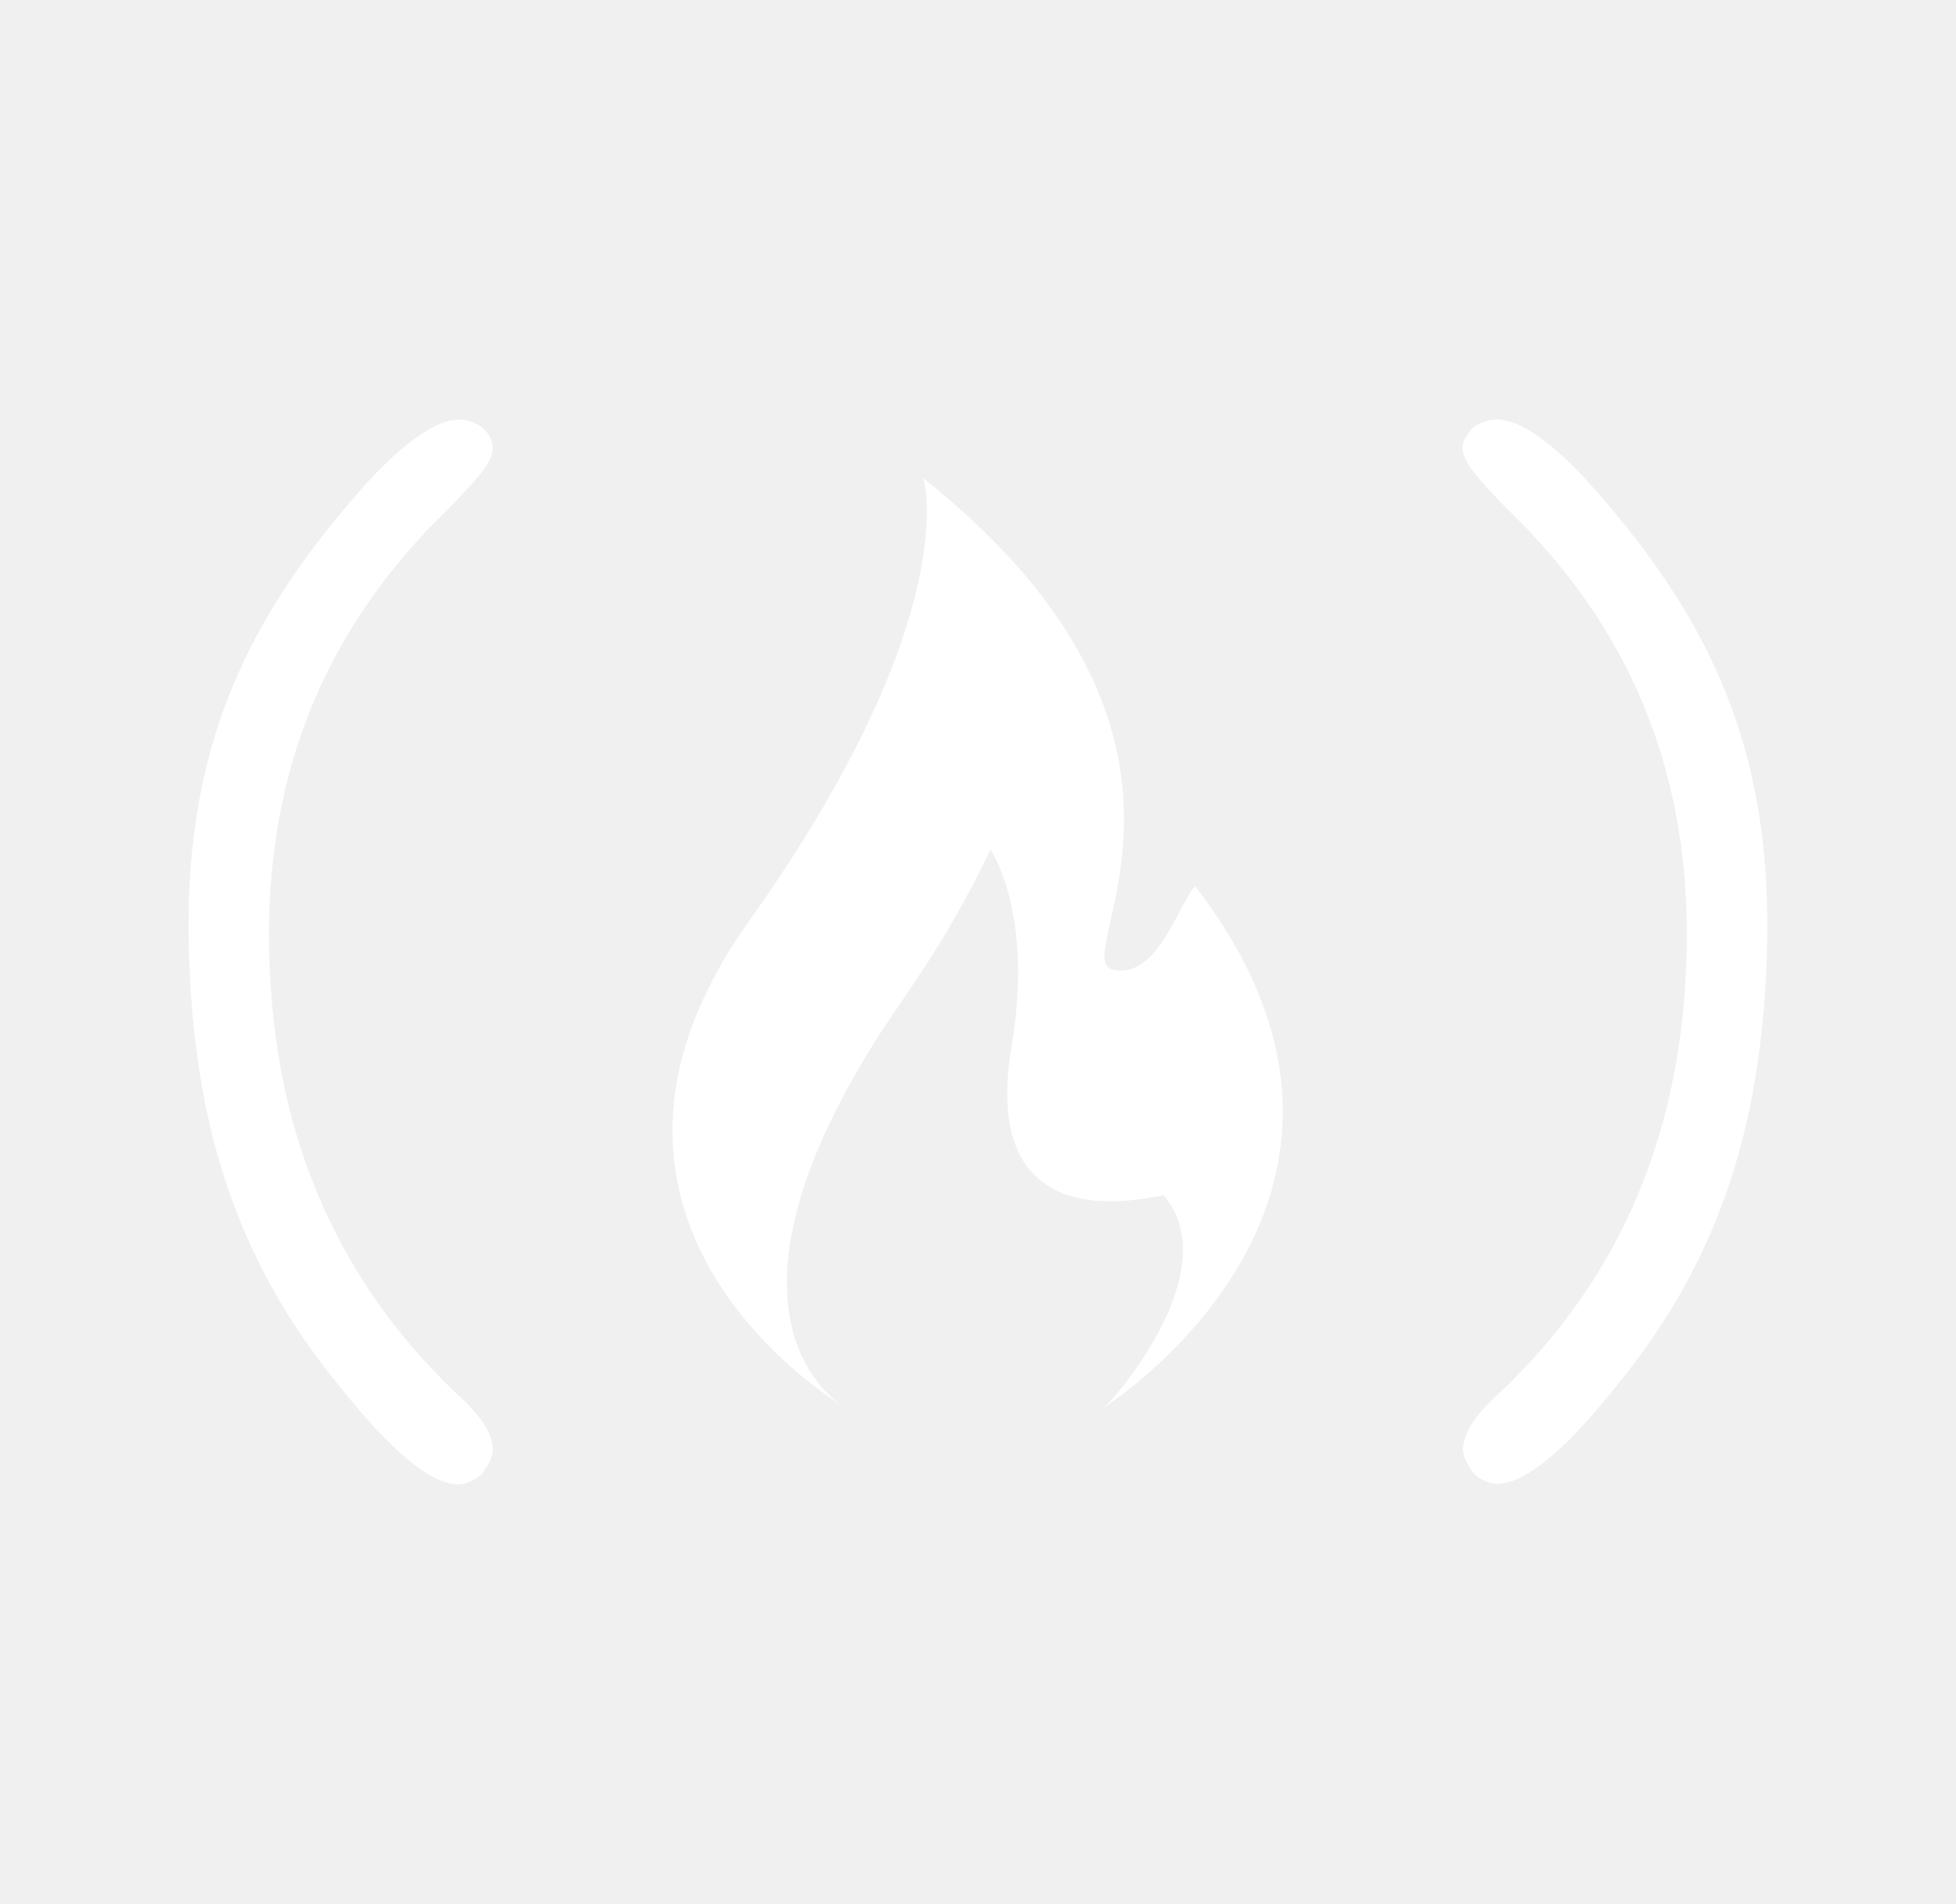
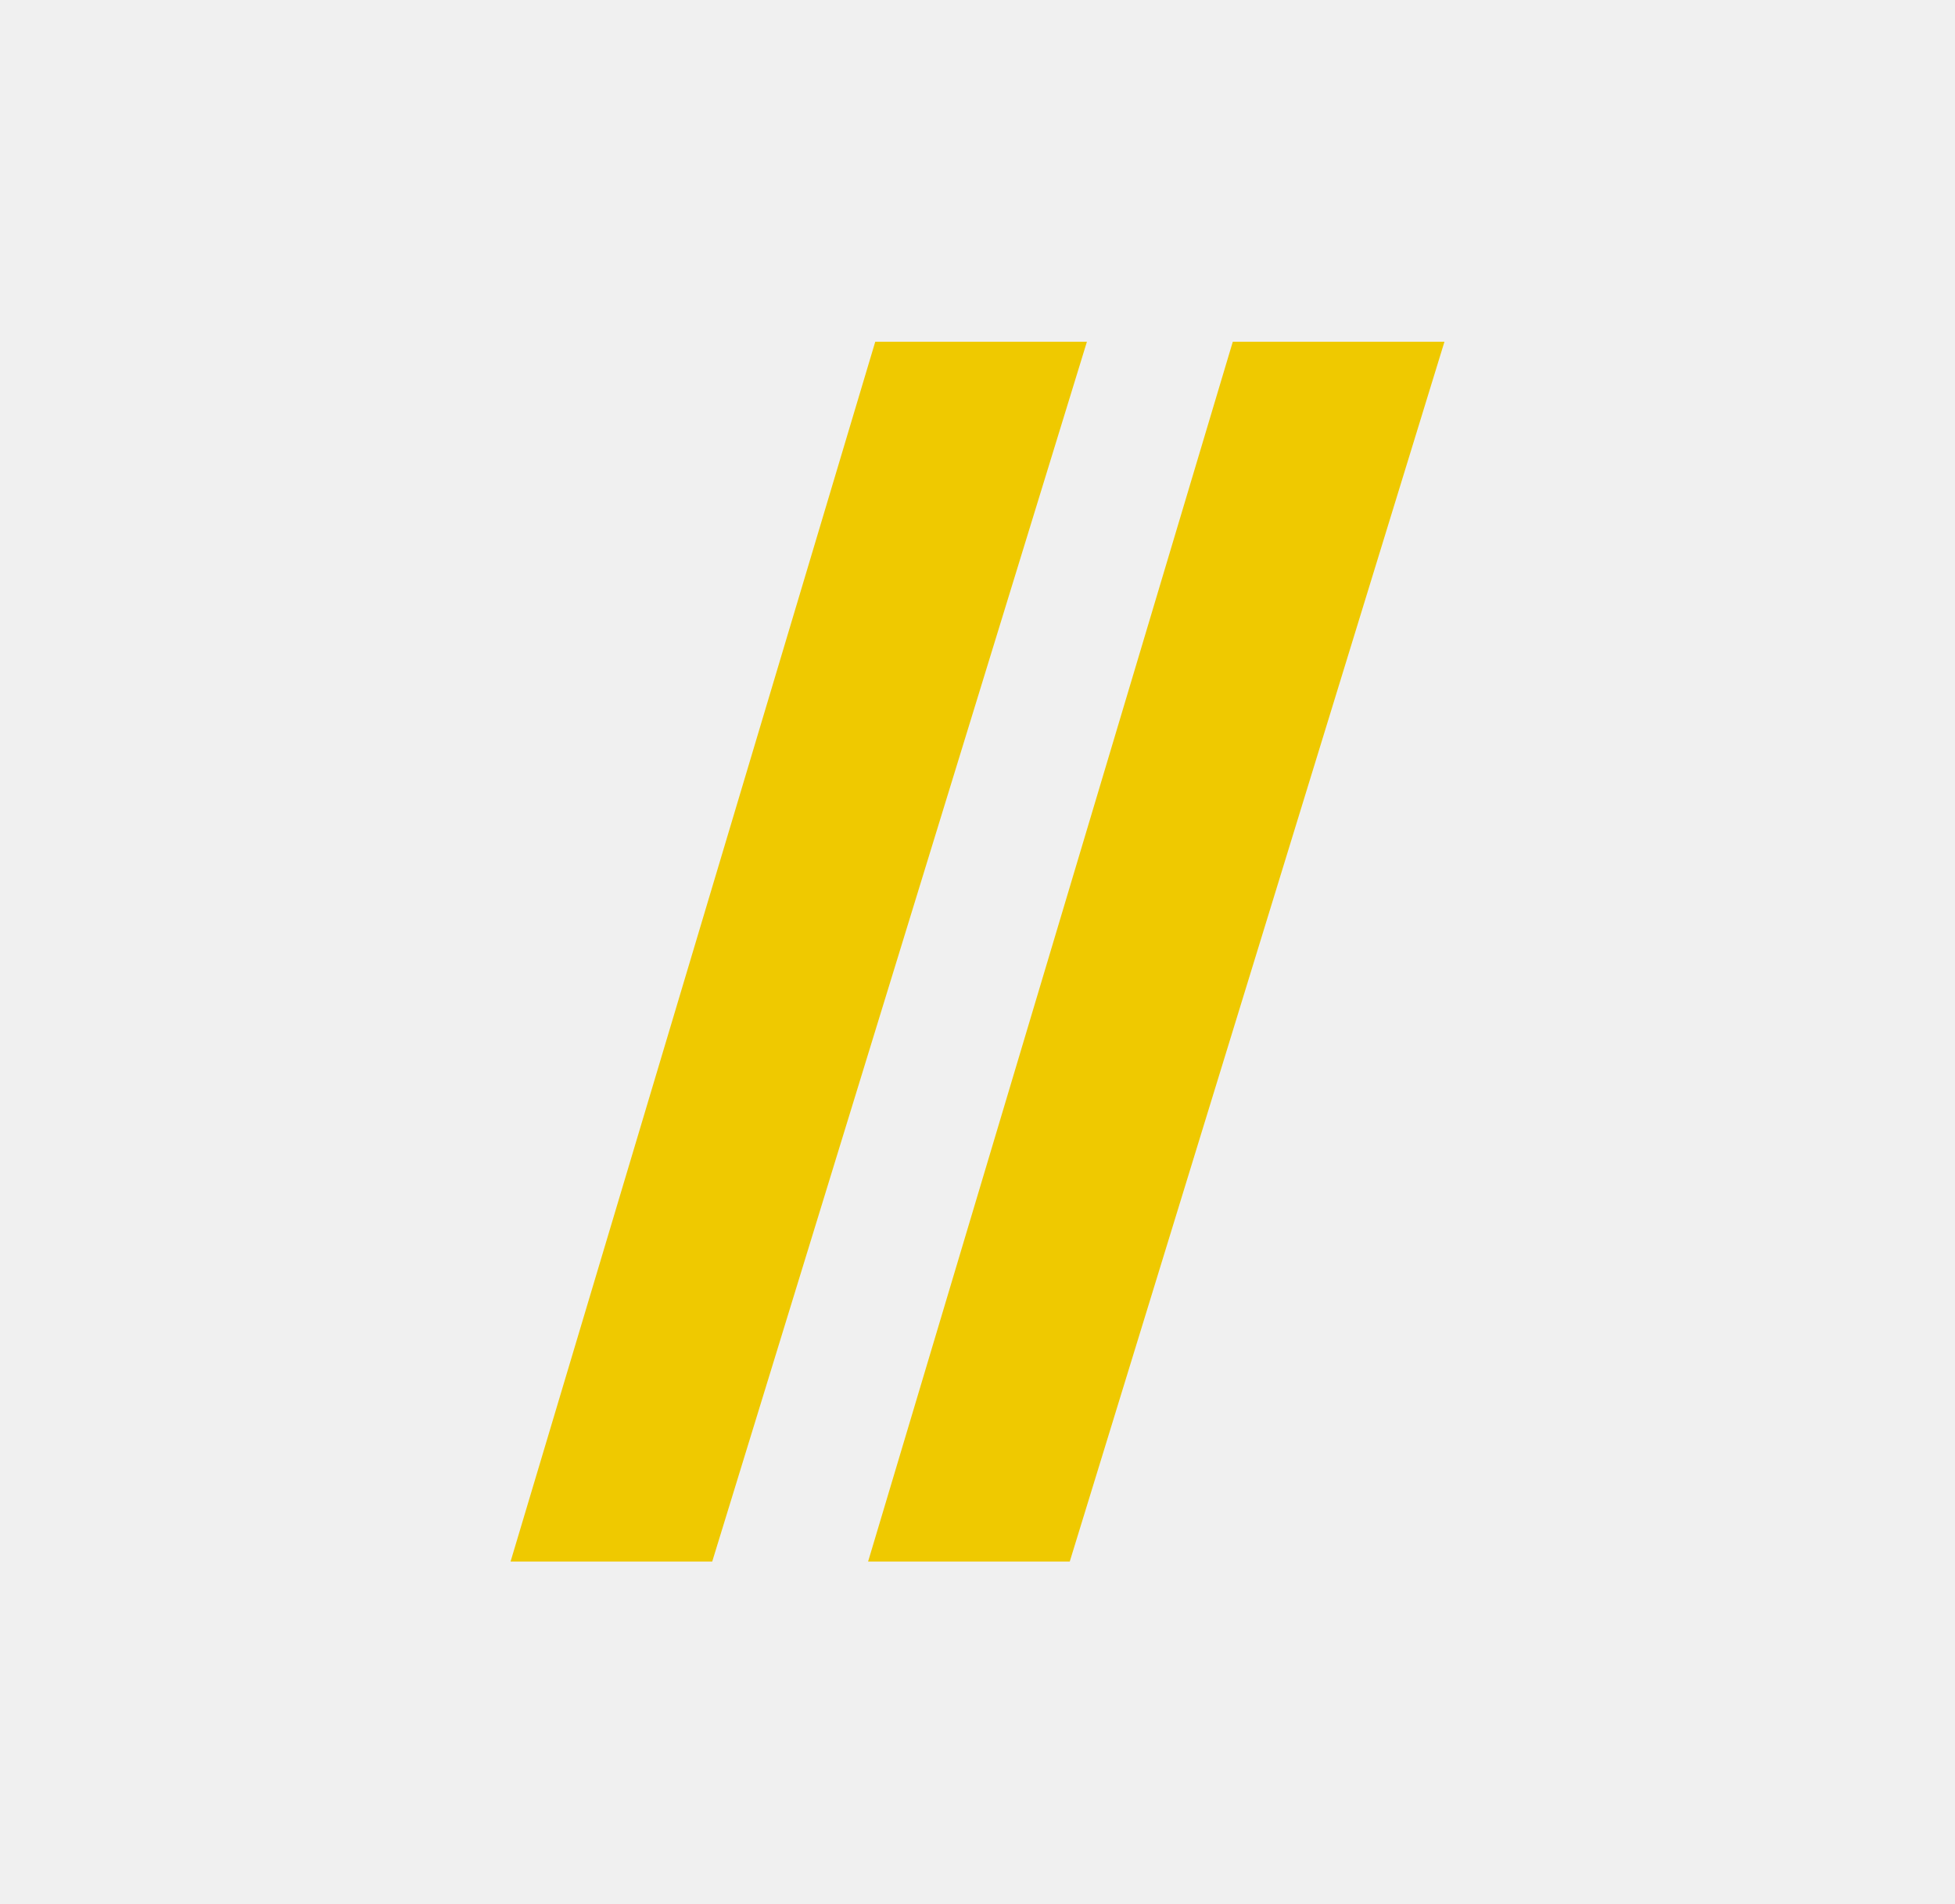
- <svg xmlns="http://www.w3.org/2000/svg" version="1.1" x="0px" y="0px" viewBox="0 0 136.7 133.07" style="enable-background:new 0 0 136.7 133.07;" xml:space="preserve">
+ <svg xmlns="http://www.w3.org/2000/svg" version="1.1" id="Layer_1" x="0px" y="0px" viewBox="0 0 136.7 133.1" style="enable-background:new 0 0 136.7 133.1;" xml:space="preserve">
  <style type="text/css">
	.st0{display:none;}
- 	.st1{display:inline;fill:#C4C3C3;}
- 	.st2{display:inline;fill:#ED1F24;}
+ 	.st1{display:inline;fill:#BCBCBC;}
+ 	.st2{display:inline;fill:#E91A25;}
	.st3{fill:#FFFFFF;}
- 	.st4{fill:#EEC919;}
- 	.st5{fill:#797979;}
- 	.st6{fill:#F15A29;}
- 	.st7{fill:#4853A4;}
- 	.st8{fill:none;stroke:#1D76BB;stroke-width:0.193;stroke-linecap:round;stroke-linejoin:round;stroke-miterlimit:10;}
- 	.st9{fill:#28A8E0;}
- 	.st10{fill:#1D76BB;}
- 	.st11{fill-rule:evenodd;clip-rule:evenodd;fill:#1668B1;}
- 	.st12{fill:#00A651;}
- 	.st13{fill:#0B0C0E;}
- 	.st14{fill:#010101;}
- 	.st15{fill:#050505;}
- 	.st16{fill:#020202;}
- 	.st17{fill:#080A0C;}
- 	.st18{fill:#0A0B0D;}
- 	.st19{fill:#080808;}
- 	.st20{fill:#0F1112;}
- 	.st21{fill:#101212;}
- 	.st22{fill:#0E1011;}
- 	.st23{fill:#A3795F;}
- 	.st24{fill:#D2AA91;}
- 	.st25{fill:#060506;}
- 	.st26{fill:#D1A990;}
- 	.st27{fill:#060606;}
- 	.st28{fill:#0B0B0B;}
- 	.st29{fill:#110F0E;}
- 	.st30{fill:#D0A891;}
- 	.st31{fill:#181412;}
- 	.st32{fill:#BA967F;}
- 	.st33{fill:#101010;}
- 	.st34{fill:#1C1715;}
- 	.st35{fill:#8D7262;}
- 	.st36{fill:#303230;}
- 	.st37{fill:#474E47;}
- 	.st38{fill:#3A453A;}
- 	.st39{fill:#B7947D;}
- 	.st40{fill:#5E6C42;}
- 	.st41{fill:#BC9882;}
- 	.st42{fill:#BA9680;}
- 	.st43{fill:#AD8B77;}
- 	.st44{fill:#A28B70;}
- 	.st45{fill:#917564;}
- 	.st46{fill:#7B6555;}
- 	.st47{fill:#534339;}
- 	.st48{fill:#56453B;}
- 	.st49{fill:#D5AB92;}
- 	.st50{fill:#A3775E;}
- 	.st51{fill:#A2785E;}
- 	.st52{fill:#050706;}
- 	.st53{fill:#0A0808;}
- 	.st54{fill:#CCA48C;}
- 	.st55{fill:#090909;}
- 	.st56{fill:#171412;}
- 	.st57{fill:#13110F;}
- 	.st58{fill:#CAA28A;}
- 	.st59{fill:#C49E87;}
- 	.st60{fill:#413026;}
- 	.st61{fill:#1A1614;}
- 	.st62{fill:#9B7D6B;}
- 	.st63{fill:#0D0B0B;}
- 	.st64{fill:#9A6D57;}
- 	.st65{fill:#EDEBE8;}
- 	.st66{fill:#8D6751;}
- 	.st67{fill:#2A2320;}
- 	.st68{fill:#34261E;}
- 	.st69{fill:#1B1512;}
- 	.st70{fill:#362920;}
- 	.st71{fill:#181A12;}
- 	.st72{fill:#382920;}
- 	.st73{fill:#37291F;}
- 	.st74{fill:#342923;}
- 	.st75{fill:#575453;}
- 	.st76{fill:#A2948B;}
- 	.st77{fill:#1D1715;}
- 	.st78{fill:#211C18;}
- 	.st79{fill:#443F3D;}
- 	.st80{fill:#403F3F;}
- 	.st81{fill:#5F5E5E;}
- 	.st82{fill:#1E1E1E;}
- 	.st83{fill:#553F31;}
- 	.st84{fill:#B3B3B3;}
- 	.st85{fill:#46352B;}
- 	.st86{fill:#83604C;}
- 	.st87{fill:#0E0F12;}
- 	.st88{fill:#ECEDED;}
- 	.st89{fill:#17181A;}
- 	.st90{fill:#222226;}
- 	.st91{fill:#BCBCBC;}
- 	.st92{fill:#DCDCDC;}
- 	.st93{fill:#262525;}
- 	.st94{fill:#C29C82;}
- 	.st95{fill:#09090B;}
- 	.st96{fill:#030303;}
- 	.st97{fill:#D2A891;}
- 	.st98{fill:#040404;}
- 	.st99{fill:#090A0C;}
- 	.st100{fill:#070606;}
- 	.st101{fill:#0B0A0A;}
- 	.st102{fill:#9E6F58;}
- 	.st103{fill:#D1A991;}
- 	.st104{fill:#D1A790;}
- 	.st105{fill:#080707;}
- 	.st106{fill:#100E0D;}
- 	.st107{fill:#D0A68D;}
- 	.st108{fill:#1B1612;}
- 	.st109{fill:#CCA38C;}
- 	.st110{fill:#CAA18A;}
- 	.st111{fill:#28201B;}
- 	.st112{fill:#241D18;}
- 	.st113{fill:#E7E6E5;}
- 	.st114{fill:#454544;}
- 	.st115{fill:#1A1817;}
- 	.st116{fill:#1F1813;}
- 	.st117{fill:#33251D;}
- 	.st118{fill:#C29C84;}
- 	.st119{fill:#C89F87;}
- 	.st120{fill:#E9E8E8;}
- 	.st121{fill:#2E211A;}
- 	.st122{fill:#362E2A;}
- 	.st123{fill:#292624;}
- 	.st124{fill:#211913;}
- 	.st125{fill:#3D3732;}
- 	.st126{fill:#464646;}
- 	.st127{fill:#463A31;}
- 	.st128{fill:#946E56;}
- 	.st129{fill:#191411;}
- 	.st130{fill:#E4E4E4;}
- 	.st131{fill:#2F2823;}
- 	.st132{fill:#3B2B22;}
- 	.st133{fill:#252424;}
- 	.st134{fill:#262320;}
- 	.st135{fill:#745948;}
- 	.st136{fill:#333231;}
- 	.st137{fill:#1E1917;}
- 	.st138{fill:#46362B;}
- 	.st139{fill:#1D1613;}
- 	.st140{fill:#3C2C22;}
- 	.st141{fill:#3E3834;}
- 	.st142{fill:#4F4D4D;}
- 	.st143{fill:#F4F4F4;}
- 	.st144{fill:#E3E2E0;}
- 	.st145{fill:#37281F;}
- 	.st146{fill:#DDDAD9;}
- 	.st147{fill:#211915;}
- 	.st148{fill:#3A2D26;}
- 	.st149{fill:#3E2E23;}
- 	.st150{fill:#2A1E18;}
- 	.st151{fill:#E4E2E2;}
- 	.st152{fill:#D6D3D0;}
- 	.st153{fill:#4A362B;}
- 	.st154{fill:#33251E;}
- 	.st155{fill:#31241D;}
- 	.st156{fill:#3C2D23;}
- 	.st157{fill:#3F2E24;}
- 	.st158{fill:#3D3D3D;}
- 	.st159{fill:#7D5F4D;}
- 	.st160{fill:#34251E;}
- 	.st161{fill:#201F1F;}
- 	.st162{fill:#CDC5C0;}
- 	.st163{fill:#161211;}
- 	.st164{fill:#453932;}
- 	.st165{fill:#636363;}
- 	.st166{fill:#B58A71;}
- 	.st167{fill:#DED7D3;}
- 	.st168{fill:#656260;}
- 	.st169{fill:#C8BFBA;}
- 	.st170{fill:#CCCAC8;}
- 	.st171{fill:#513B2E;}
- 	.st172{fill:#D8CBC4;}
- 	.st173{fill:#382A23;}
- 	.st174{fill:#E7DFDA;}
- 	.st175{fill:#30271F;}
- 	.st176{fill:#A19D9C;}
- 	.st177{fill:#402F25;}
- 	.st178{fill:#0D0E10;}
- 	.st179{fill:#0D0E11;}
- 	.st180{fill:#0B0B0E;}
- 	.st181{fill:#0E0F11;}
- 	.st182{fill:#121316;}
- 	.st183{fill:#D3D3D3;}
- 	.st184{fill:#17181C;}
- 	.st185{fill:#2B2D2F;}
- 	.st186{fill:#DBDADA;}
- 	.st187{fill:#2B2B2F;}
- 	.st188{fill:#252629;}
- 	.st189{fill:#4C4E50;}
- 	.st190{fill:#636466;}
- 	.st191{fill:#2B2C2E;}
- 	.st192{fill:#1C1D21;}
- 	.st193{fill:#7B7B7D;}
- 	.st194{fill:#BABABA;}
- 	.st195{fill:#505153;}
- 	.st196{fill:#929394;}
- 	.st197{fill:#5C5E60;}
- 	.st198{fill:#393B3D;}
- 	.st199{fill:#100F0E;}
- 	.st200{fill:#191514;}
- 	.st201{fill:#1C1A19;}
- 	.st202{fill:#2B2725;}
- 	.st203{fill:#D5E9D6;}
- 	.st204{fill:#151312;}
- 	.st205{fill:#161311;}
- 	.st206{fill:#252624;}
- 	.st207{fill:#282828;}
- 	.st208{fill:#1B1B1B;}
- 	.st209{fill:#434140;}
- 	.st210{fill:#272626;}
- 	.st211{fill:#424242;}
- 	.st212{fill:#303030;}
- 	.st213{fill:#4D4D4D;}
- 	.st214{fill:#4B4B4B;}
- 	.st215{fill:#656565;}
- 	.st216{fill:#0F0F0E;}
- 	.st217{fill:#0C0B0B;}
- 	.st218{fill:#111111;}
- 	.st219{fill:#D3AA92;}
- 	.st220{fill:#F5F6F6;}
- 	.st221{fill:#343434;}
- 	.st222{fill:#565656;}
- 	.st223{fill:#3E3E3E;}
- 	.st224{fill:#CDC0B7;}
- 	.st225{fill:#272727;}
- 	.st226{fill:#0A0909;}
- 	.st227{fill:#141211;}
- 	.st228{fill:#3D322A;}
- 	.st229{fill:#D0A78E;}
- 	.st230{fill:#211E1C;}
- 	.st231{fill:#D0A68E;}
- 	.st232{fill:#221B18;}
- 	.st233{fill:#CAA188;}
- 	.st234{fill:#31231B;}
- 	.st235{fill:#271D17;}
- 	.st236{fill:#282320;}
- 	.st237{fill:#E9E7E6;}
- 	.st238{fill:#3A2B21;}
- 	.st239{fill:#3B3734;}
- 	.st240{fill:#31241C;}
- 	.st241{fill:#966F57;}
- 	.st242{fill:#443227;}
- 	.st243{fill:#4F3A2E;}
- 	.st244{fill:#2F2925;}
- 	.st245{fill:#2C211C;}
- 	.st246{fill:#1F1712;}
- 	.st247{fill:#48362A;}
- 	.st248{fill:#241D19;}
- 	.st249{fill:#312C29;}
- 	.st250{fill:#735442;}
- 	.st251{fill:#4D392D;}
- 	.st252{fill:#26211E;}
- 	.st253{fill:#523E32;}
- 	.st254{fill:#583E31;}
- 	.st255{fill:#D3CECB;}
- 	.st256{fill:#946A53;}
- 	.st257{fill:#3D2E26;}
- 	.st258{fill:#433227;}
- 	.st259{fill:#4A372B;}
- 	.st260{fill:#8B6751;}
- 	.st261{fill:#090808;}
- 	.st262{fill:#594234;}
- 	.st263{fill:#3C2F28;}
- 	.st264{fill:#8D6852;}
- 	.st265{fill:#4C382C;}
- 	.st266{fill:#563E31;}
- 	.st267{fill:#563F32;}
- 	.st268{fill:#533D30;}
- 	.st269{fill:#5D4536;}
- 	.st270{fill:#483529;}
- 	.st271{fill:#423126;}
- 	.st272{fill:#564032;}
- 	.st273{fill:#614738;}
- 	.st274{fill:#4A4949;}
- 	.st275{fill:#424241;}
- 	.st276{fill:#616262;}
- 	.st277{fill:#6A6A6A;}
- 	.st278{fill:#505050;}
- 	.st279{fill:#575757;}
- 	.st280{fill:#5D5D5D;}
- 	.st281{fill:#606060;}
- 	.st282{fill:#484645;}
- 	.st283{fill:#595959;}
- 	.st284{fill:#727171;}
- 	.st285{fill:#E2E2E2;}
- 	.st286{fill:#525252;}
- 	.st287{fill:#5E5E5E;}
- 	.st288{fill:#C0BFBF;}
- 	.st289{fill:#5E5F5F;}
- 	.st290{fill:#423733;}
- 	.st291{fill:#464645;}
- 	.st292{fill:#444444;}
- 	.st293{fill:#D9D9DA;}
- 	.st294{fill:#6D6E6E;}
- 	.st295{fill:#333333;}
- 	.st296{fill:#373737;}
- 	.st297{fill:#666666;}
- 	.st298{fill:#434343;}
- 	.st299{fill:#787878;}
- 	.st300{fill:#313132;}
- 	.st301{fill:#3F3F3F;}
- 	.st302{fill:#2B2B2C;}
- 	.st303{fill:#939393;}
- 	.st304{fill:#322822;}
- 	.st305{fill:#231D18;}
- 	.st306{fill:#483A31;}
- 	.st307{fill:#302821;}
- 	.st308{fill:#936E57;}
- 	.st309{fill:#EEEDEE;}
- 	.st310{fill:#B9B9B9;}
- 	.st311{fill:#2B2C2B;}
- 	.st312{fill:#574033;}
- 	.st313{fill:#D2CFCE;}
- 	.st314{fill:#92796B;}
- 	.st315{fill:#49362B;}
- 	.st316{fill:#896755;}
- 	.st317{fill:#D0D1D1;}
- 	.st318{fill:#494949;}
- 	.st319{fill:#D8D9D8;}
- 	.st320{fill:#555554;}
- 	.st321{fill:#CFCBCA;}
- 	.st322{fill:#414140;}
- 	.st323{fill:#C9C9C9;}
- 	.st324{fill:#B5B5B5;}
- 	.st325{fill:#F6F6F6;}
- 	.st326{fill:#FBFCFC;}
- 	.st327{fill:#B3B3B5;}
- 	.st328{fill:#F9F9FA;}
- 	.st329{fill:#0C0A0A;}
- 	.st330{fill:#2B231E;}
- 	.st331{fill:url(#SVGID_1_);}
- 	.st332{fill:#67318E;}
- 	.st333{fill:#CEEBF3;}
- 	.st334{fill:none;stroke:#000000;stroke-miterlimit:10;}
- 	.st335{fill:#663795;}
- 	.st336{fill:#010101;fill-opacity:0;stroke:#010101;stroke-opacity:0;}
+ 	.st4{fill:#ECBF32;}
+ 	.st5{fill:#6E6E6E;}
+ 	.st6{fill:#ED4E2B;}
+ 	.st7{fill:#3F4C97;}
+ 	.st8{fill:#EFC900;}
+ 	.st9{fill-rule:evenodd;clip-rule:evenodd;fill:#EFC900;}
+ 	.st10{fill:#EFC900;fill-opacity:0;}
</style>
-   <g id="Layer_2" class="st0">
- </g>
-   <g id="Layer_1">
-     <g>
-       <path id="c" class="st3" d="M102.98,29.86c-0.38,0.38-0.77,0.93-0.77,1.44c0,0.93,1.09,2.2,3.1,4.25    c8.4,8.08,12.61,17.95,12.58,29.86c-0.03,13.19-4.47,23.79-13.09,31.96c-1.82,1.63-2.55,2.91-2.55,3.99    c0,0.54,0.38,1.09,0.73,1.63c0.35,0.38,1.09,0.73,1.63,0.73c1.98,0,4.79-2.33,8.43-6.93c7.09-8.69,10.28-18.3,10.47-31.36    c0.16-13.09-3.93-21.97-11.97-31.13c-2.87-3.29-5.3-4.98-6.93-4.98C104.07,29.32,103.49,29.51,102.98,29.86L102.98,29.86z" />
-     </g>
-     <g>
-       <path id="c_00000118399243953823619010000010312664558509320597_" class="st336" d="M102.98,29.86c-0.38,0.38-0.77,0.93-0.77,1.44    c0,0.93,1.09,2.2,3.1,4.25c8.4,8.08,12.61,17.95,12.58,29.86c-0.03,13.19-4.47,23.79-13.09,31.96c-1.82,1.63-2.55,2.91-2.55,3.99    c0,0.54,0.38,1.09,0.73,1.63c0.35,0.38,1.09,0.73,1.63,0.73c1.98,0,4.79-2.33,8.43-6.93c7.09-8.69,10.28-18.3,10.47-31.36    c0.16-13.09-3.93-21.97-11.97-31.13c-2.87-3.29-5.3-4.98-6.93-4.98C104.07,29.32,103.49,29.51,102.98,29.86L102.98,29.86z" />
-     </g>
-     <g>
-       <path id="g" class="st3" d="M77.72,67.76c-3.16-0.8,9.77-16.06-13.19-34.33c0,0,3,9.58-12.17,30.94    c-15.2,21.33,6.74,34.04,6.74,34.04s-10.28-5.49,1.69-25.03c2.14-3.54,4.95-6.74,8.43-13.99c0,0,3.07,4.37,1.47,13.79    C68.3,87.47,81.14,83.38,81.33,83.57c4.5,5.27-3.7,14.56-4.22,14.85c-0.51,0.29,23.44-14.37,6.42-36.47    C82.38,63.1,80.88,68.59,77.72,67.76L77.72,67.76z" />
-     </g>
-     <g>
-       <path id="g_00000077323296681756615690000007723855156097041044_" class="st336" d="M77.72,67.76    c-3.16-0.8,9.77-16.06-13.19-34.33c0,0,3,9.58-12.17,30.94c-15.2,21.33,6.74,34.04,6.74,34.04s-10.28-5.49,1.69-25.03    c2.14-3.54,4.95-6.74,8.43-13.99c0,0,3.07,4.37,1.47,13.79C68.3,87.47,81.14,83.38,81.33,83.57c4.5,5.27-3.7,14.56-4.22,14.85    c-0.51,0.29,23.44-14.37,6.42-36.47C82.38,63.1,80.88,68.59,77.72,67.76L77.72,67.76z" />
-     </g>
-     <g>
-       <path id="k" class="st3" d="M33.72,29.89c0.38,0.35,0.73,0.89,0.73,1.44c0,0.93-1.09,2.17-3.1,4.22    c-8.37,8.08-12.58,17.95-12.55,29.89c0.03,13.16,4.47,23.76,13.09,31.96c1.79,1.6,2.55,2.87,2.55,3.96c0,0.54-0.38,1.12-0.73,1.63    c-0.35,0.38-1.09,0.77-1.63,0.77c-2.01,0-4.79-2.36-8.43-6.96c-7.09-8.69-10.28-18.27-10.47-31.36    c-0.16-13.09,3.93-21.97,11.97-31.13c2.87-3.26,5.3-4.98,6.93-4.98C32.63,29.32,33.18,29.51,33.72,29.89L33.72,29.89z" />
-     </g>
-     <g>
-       <path id="k_00000145049427732885969230000006980576579152208318_" class="st336" d="M33.72,29.89c0.38,0.35,0.73,0.89,0.73,1.44    c0,0.93-1.09,2.17-3.1,4.22c-8.37,8.08-12.58,17.95-12.55,29.89c0.03,13.16,4.47,23.76,13.09,31.96c1.79,1.6,2.55,2.87,2.55,3.96    c0,0.54-0.38,1.12-0.73,1.63c-0.35,0.38-1.09,0.77-1.63,0.77c-2.01,0-4.79-2.36-8.43-6.96c-7.09-8.69-10.28-18.27-10.47-31.36    c-0.16-13.09,3.93-21.97,11.97-31.13c2.87-3.26,5.3-4.98,6.93-4.98C32.63,29.32,33.18,29.51,33.72,29.89L33.72,29.89z" />
-     </g>
+   <g id="Layer_2_00000129908810263707168760000016690468477625576619_" class="st0">
+     <rect x="17.5" y="66.1" class="st2" width="136.7" height="133.1" />
+   </g>
+   <g>
+     <polygon class="st8" points="35.7,109.2 61.2,23.9 76,23.9 49.8,109.2  " />
+     <polygon class="st8" points="60.7,109.2 86.2,23.9 101,23.9 74.8,109.2  " />
  </g>
</svg>
